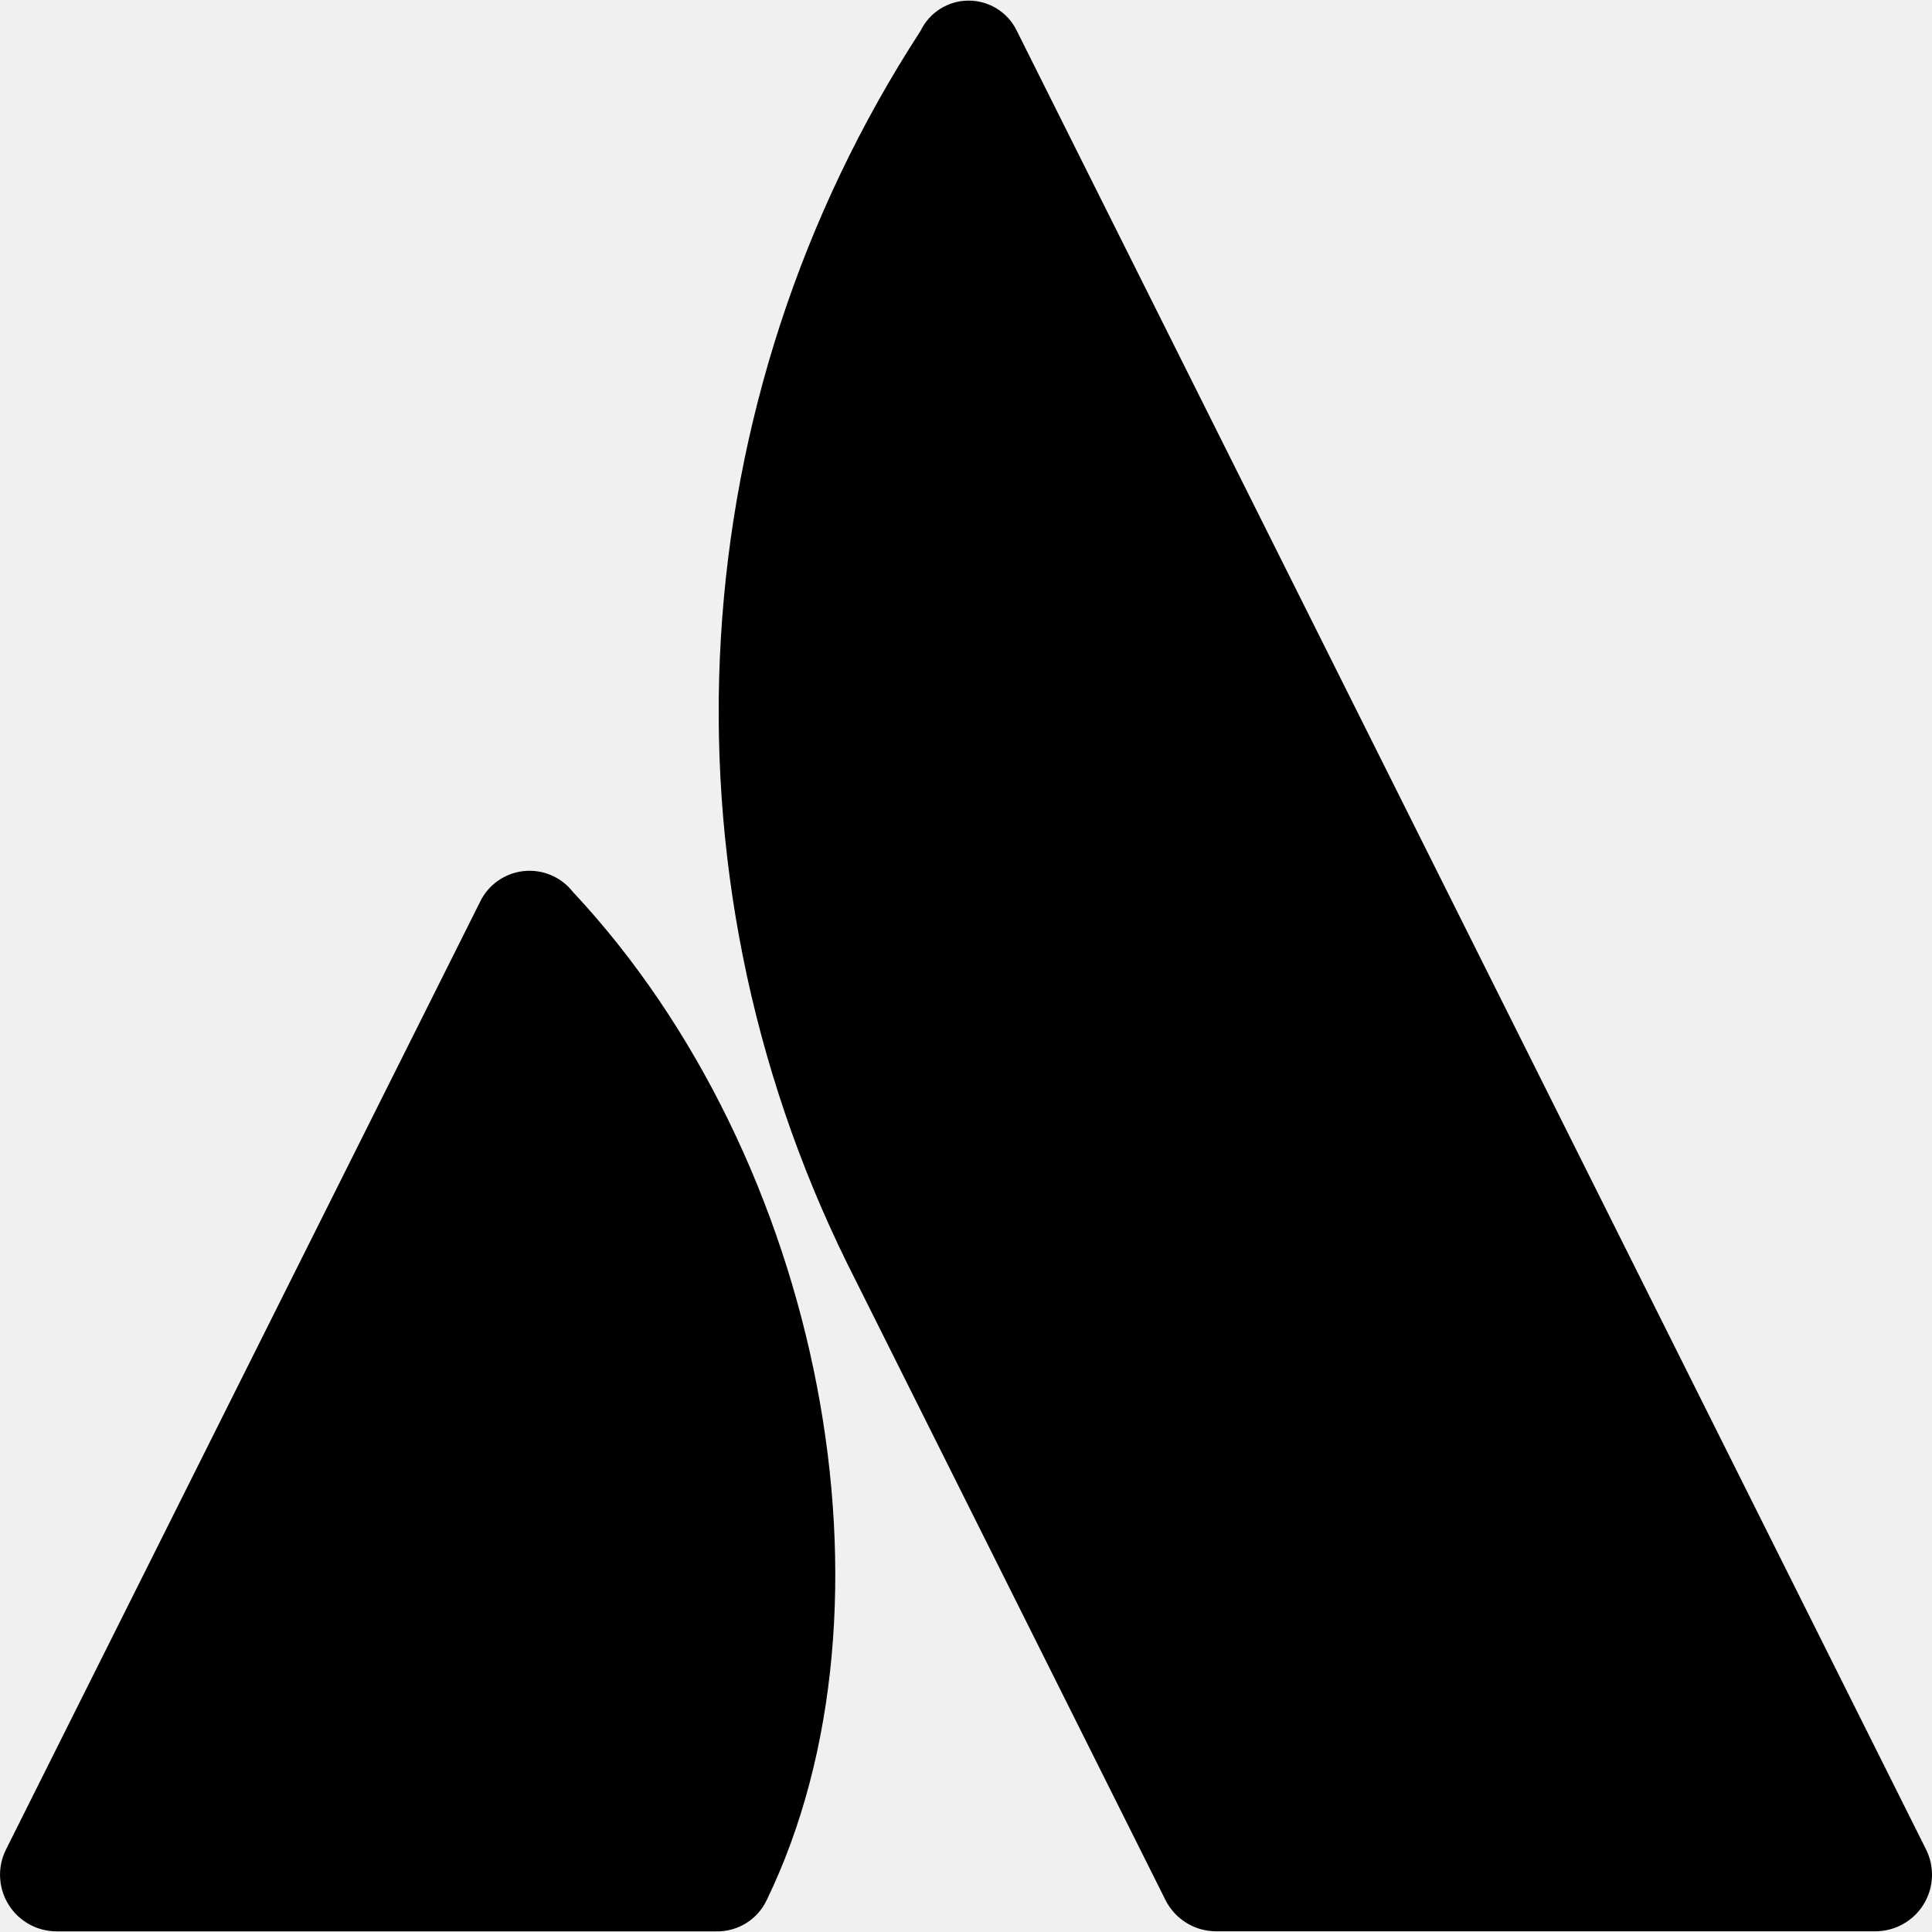
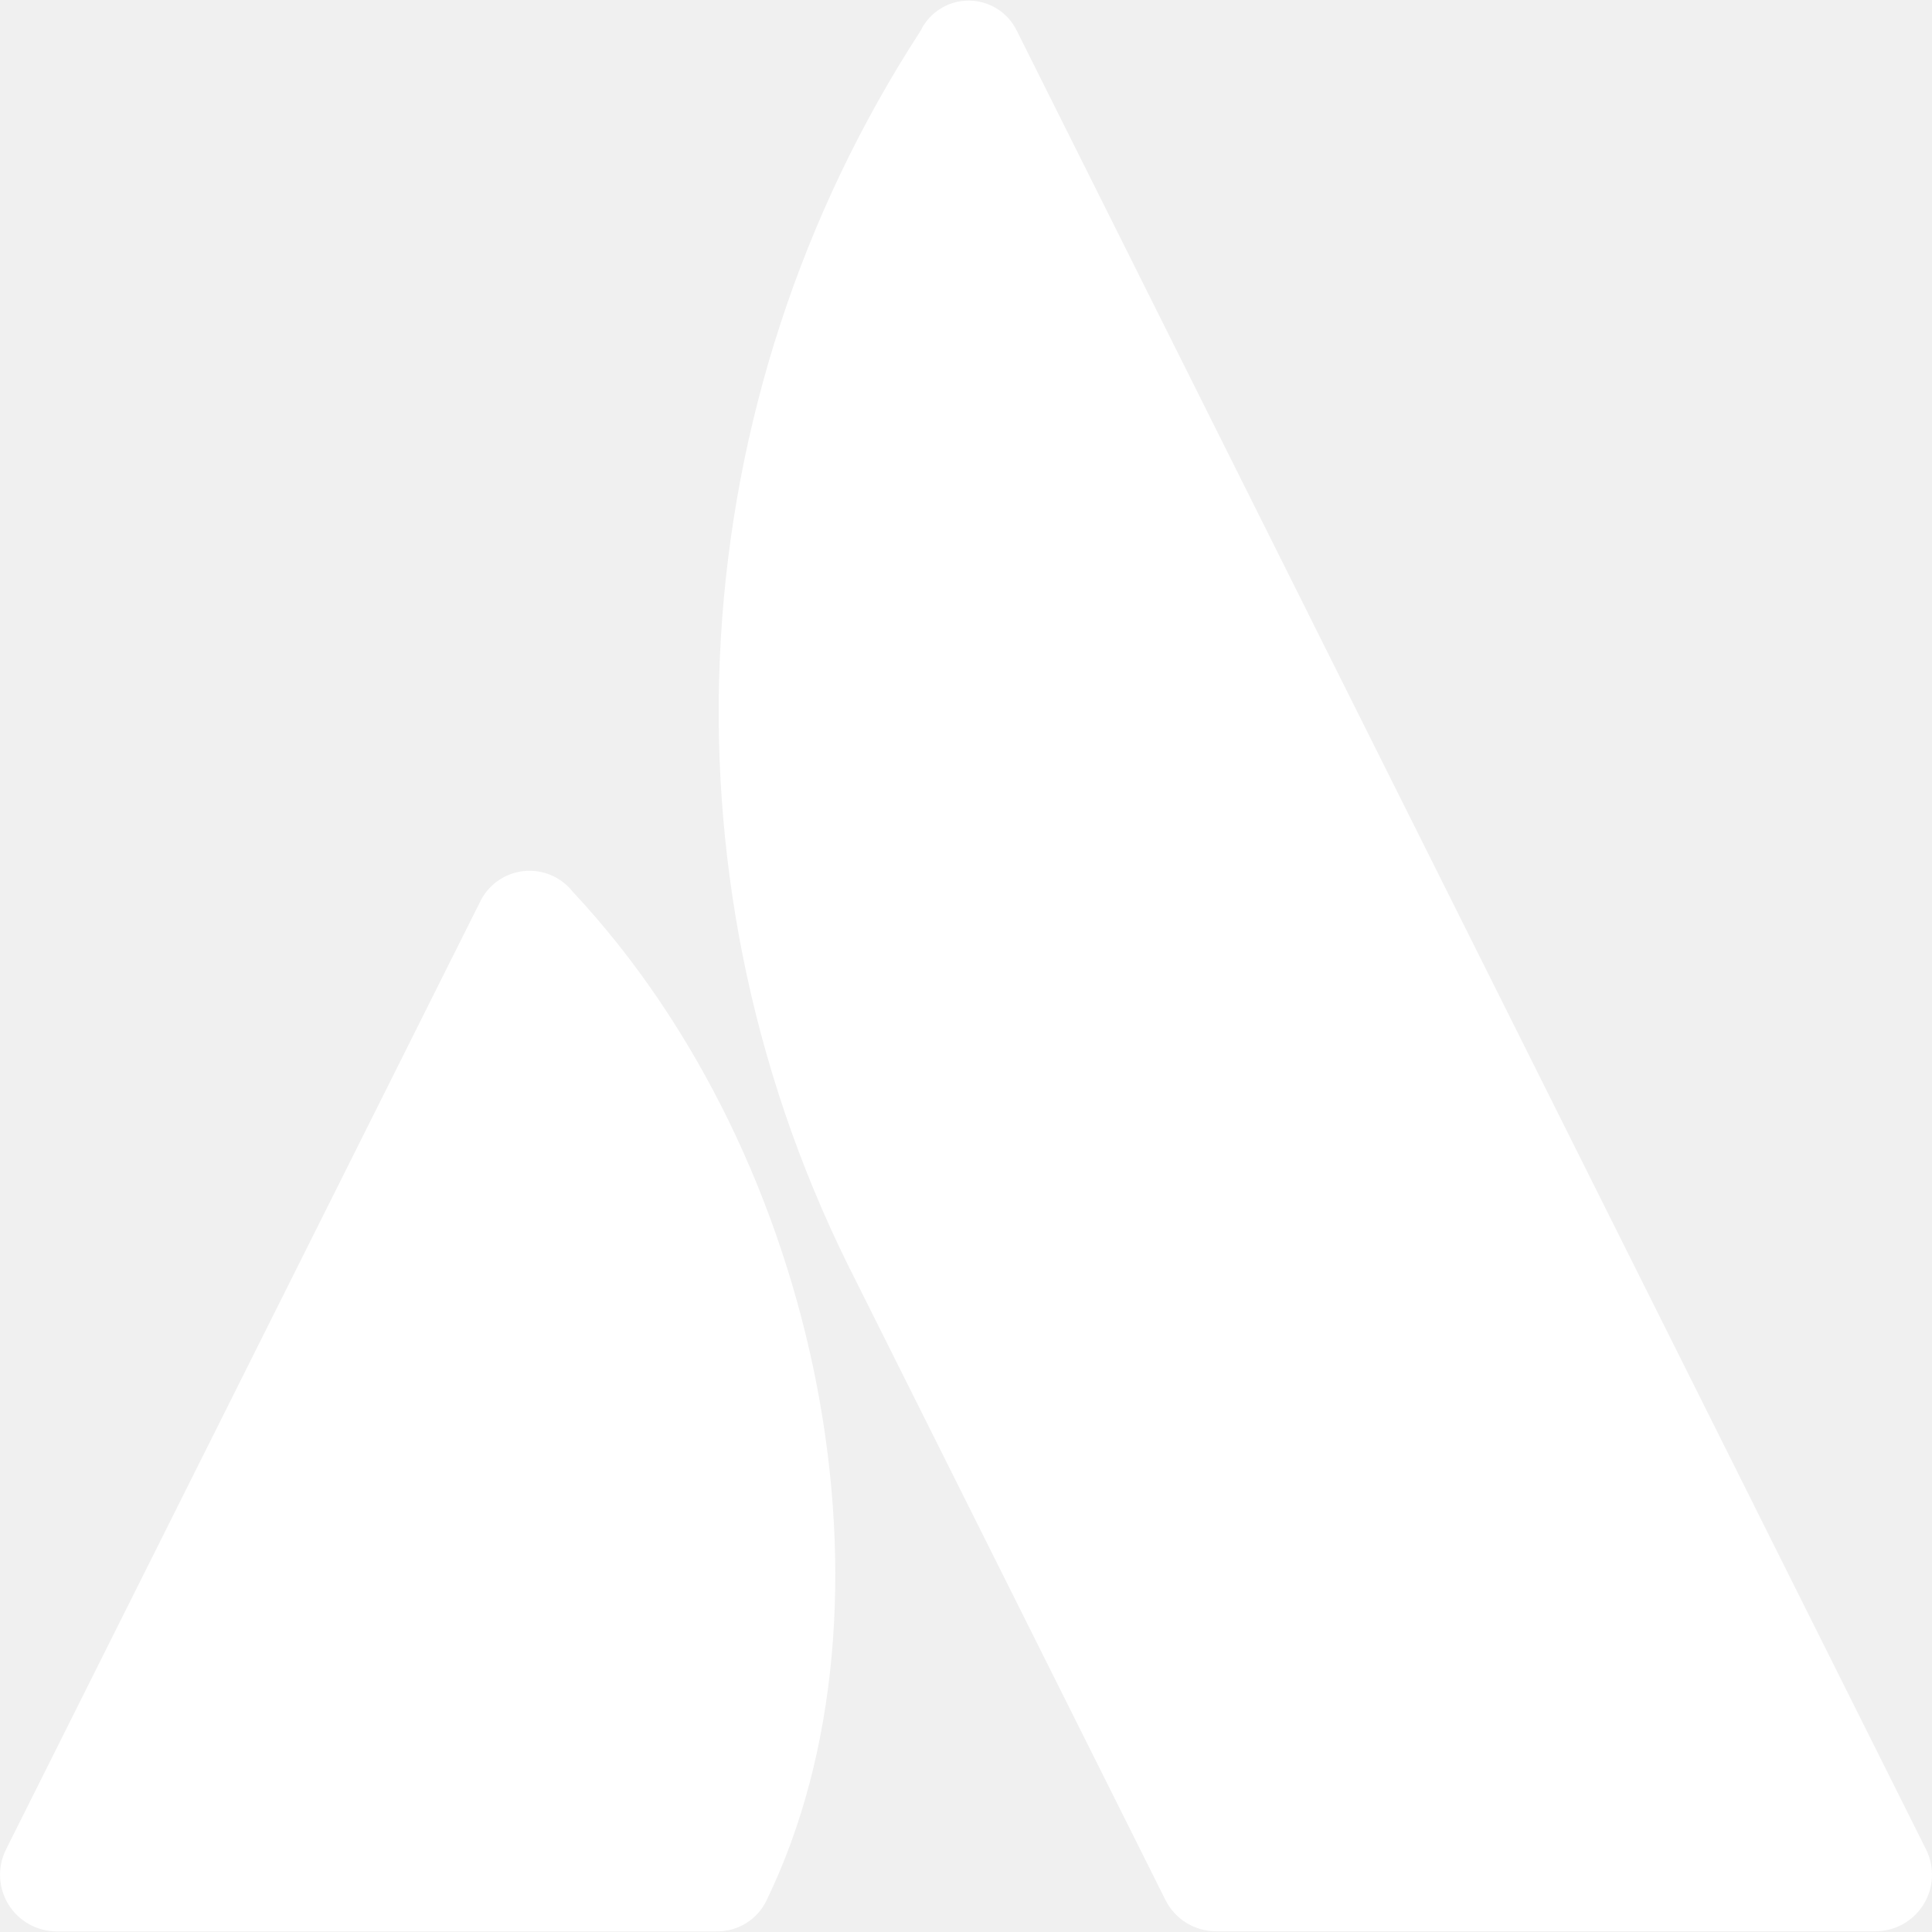
- <svg xmlns="http://www.w3.org/2000/svg" role="img" viewBox="0 0 24 24">
+ <svg xmlns="http://www.w3.org/2000/svg" fill="#ffffff" role="img" viewBox="0 0 24 24">
  <path d="M7.12 11.084a.683.683 0 00-1.16.126L.075 22.974a.703.703 0 00.63 1.018h8.19a.678.678 0 00.63-.39c1.767-3.65.696-9.203-2.406-12.52zM11.434.386a15.515 15.515 0 00-.906 15.317l3.95 7.9a.703.703 0 00.628.388h8.19a.703.703 0 00.63-1.017L12.63.38a.664.664 0 00-1.196.006z" />
</svg>
